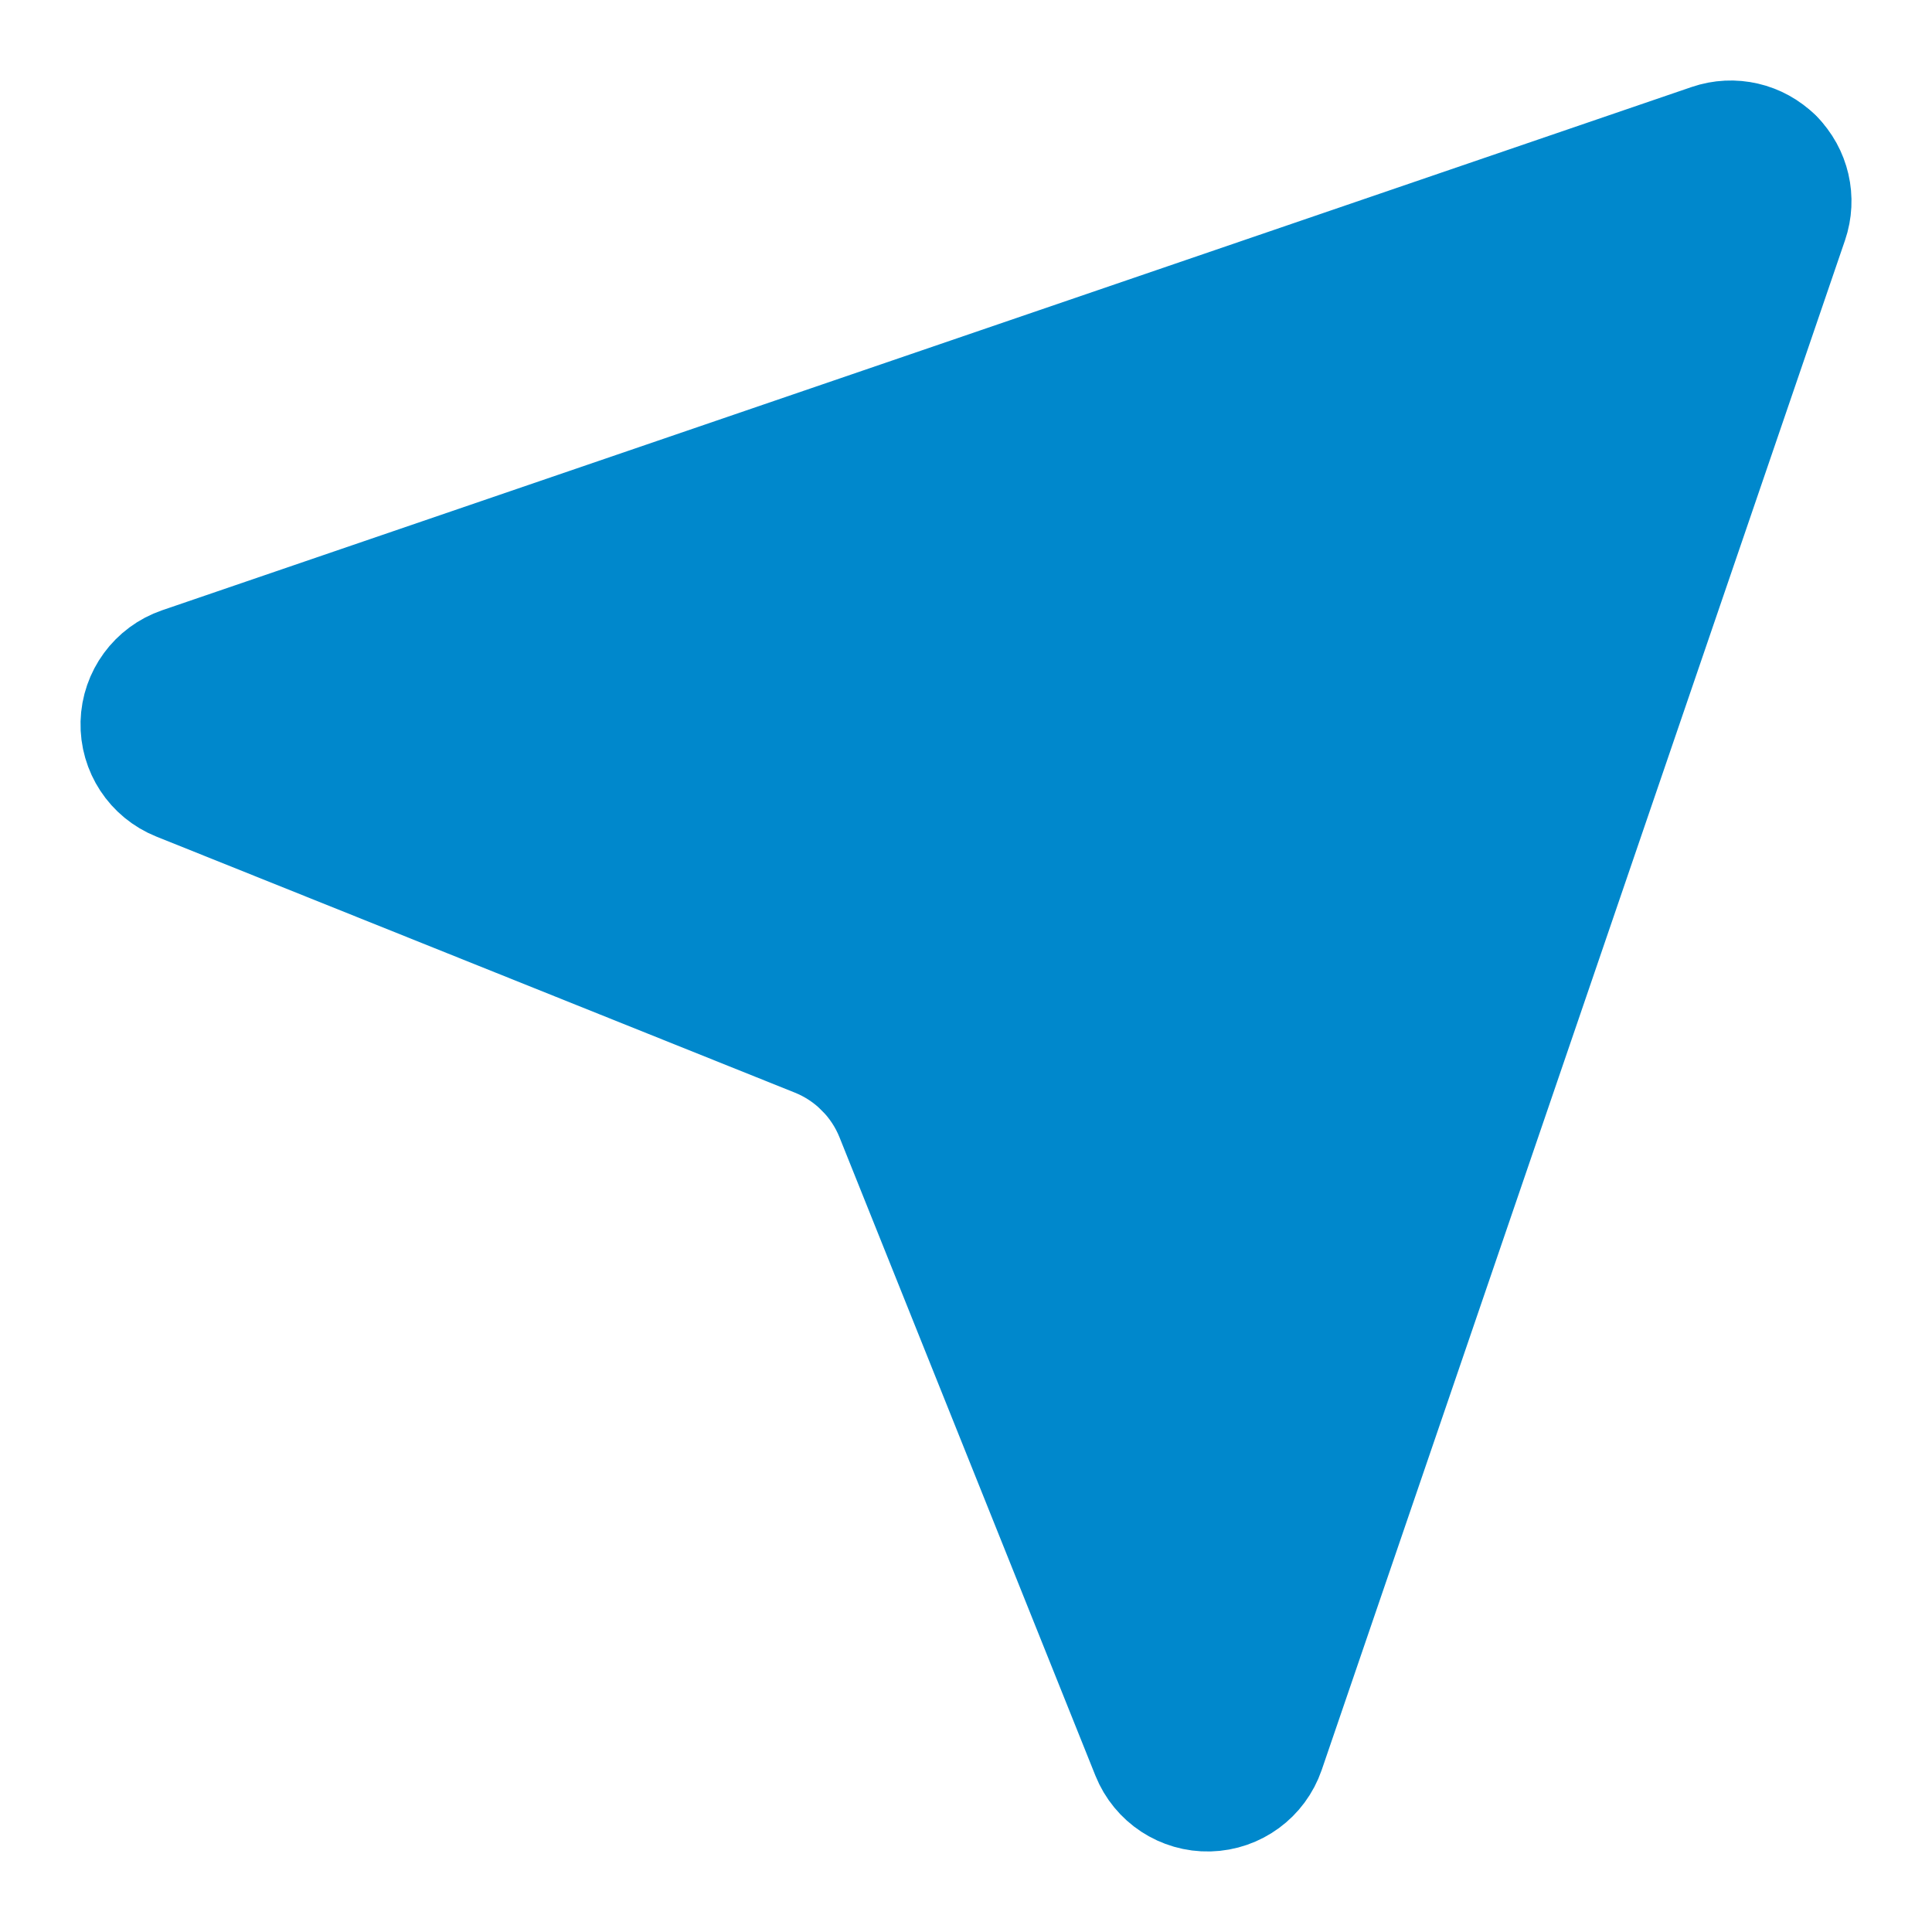
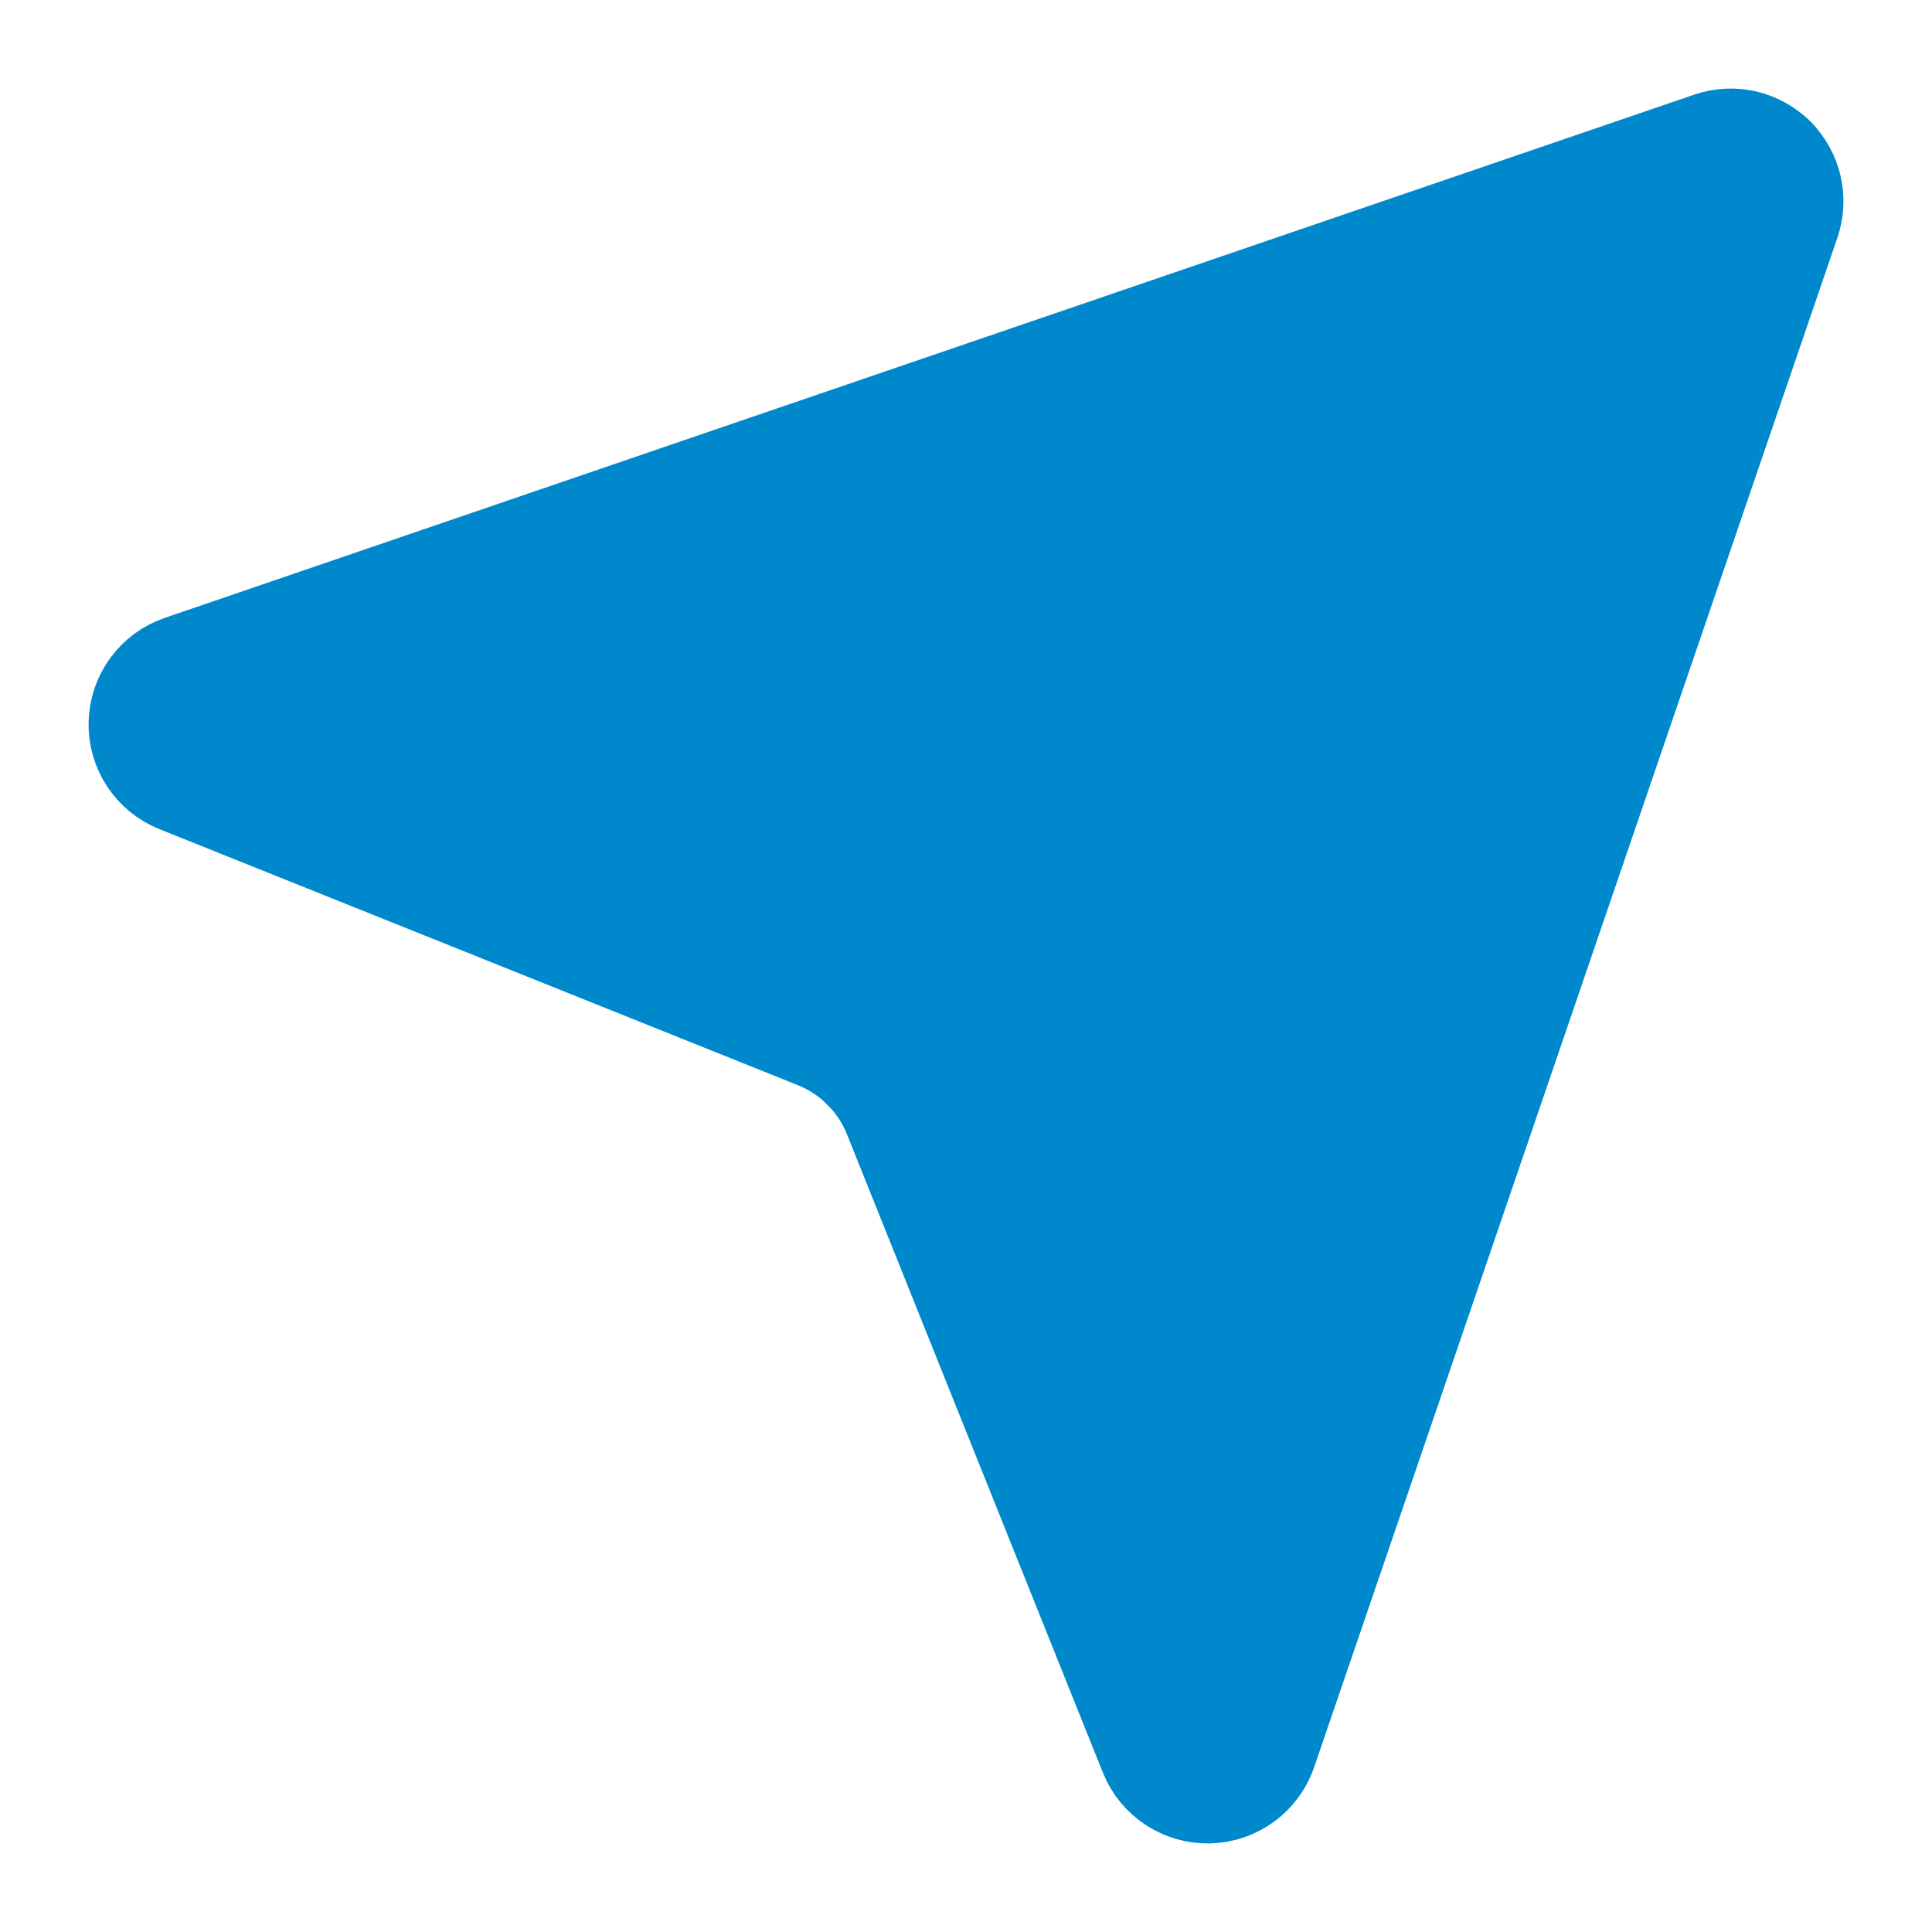
- <svg xmlns="http://www.w3.org/2000/svg" width="32" height="32" viewBox="0 0 24 24" fill="#0088cc" stroke="#0088cc" stroke-width="2" stroke-linecap="round" stroke-linejoin="round">
+ <svg xmlns="http://www.w3.org/2000/svg" width="512" height="512" viewBox="0 0 24 24" fill="#0088cc" stroke="#0088cc" stroke-width="1.8" stroke-linecap="round" stroke-linejoin="round">
  <path d="M14.536 21.686a.5.5 0 0 0 .937-.024l6.5-19a.5.5 0 0 0-.635-.635l-19 6.5a.5.5 0 0 0-.024.937l7.93 3.18a2 2 0 0 1 1.112 1.11z" />
  <path d="m21.854 2.147-10.94 10.939" />
</svg>
